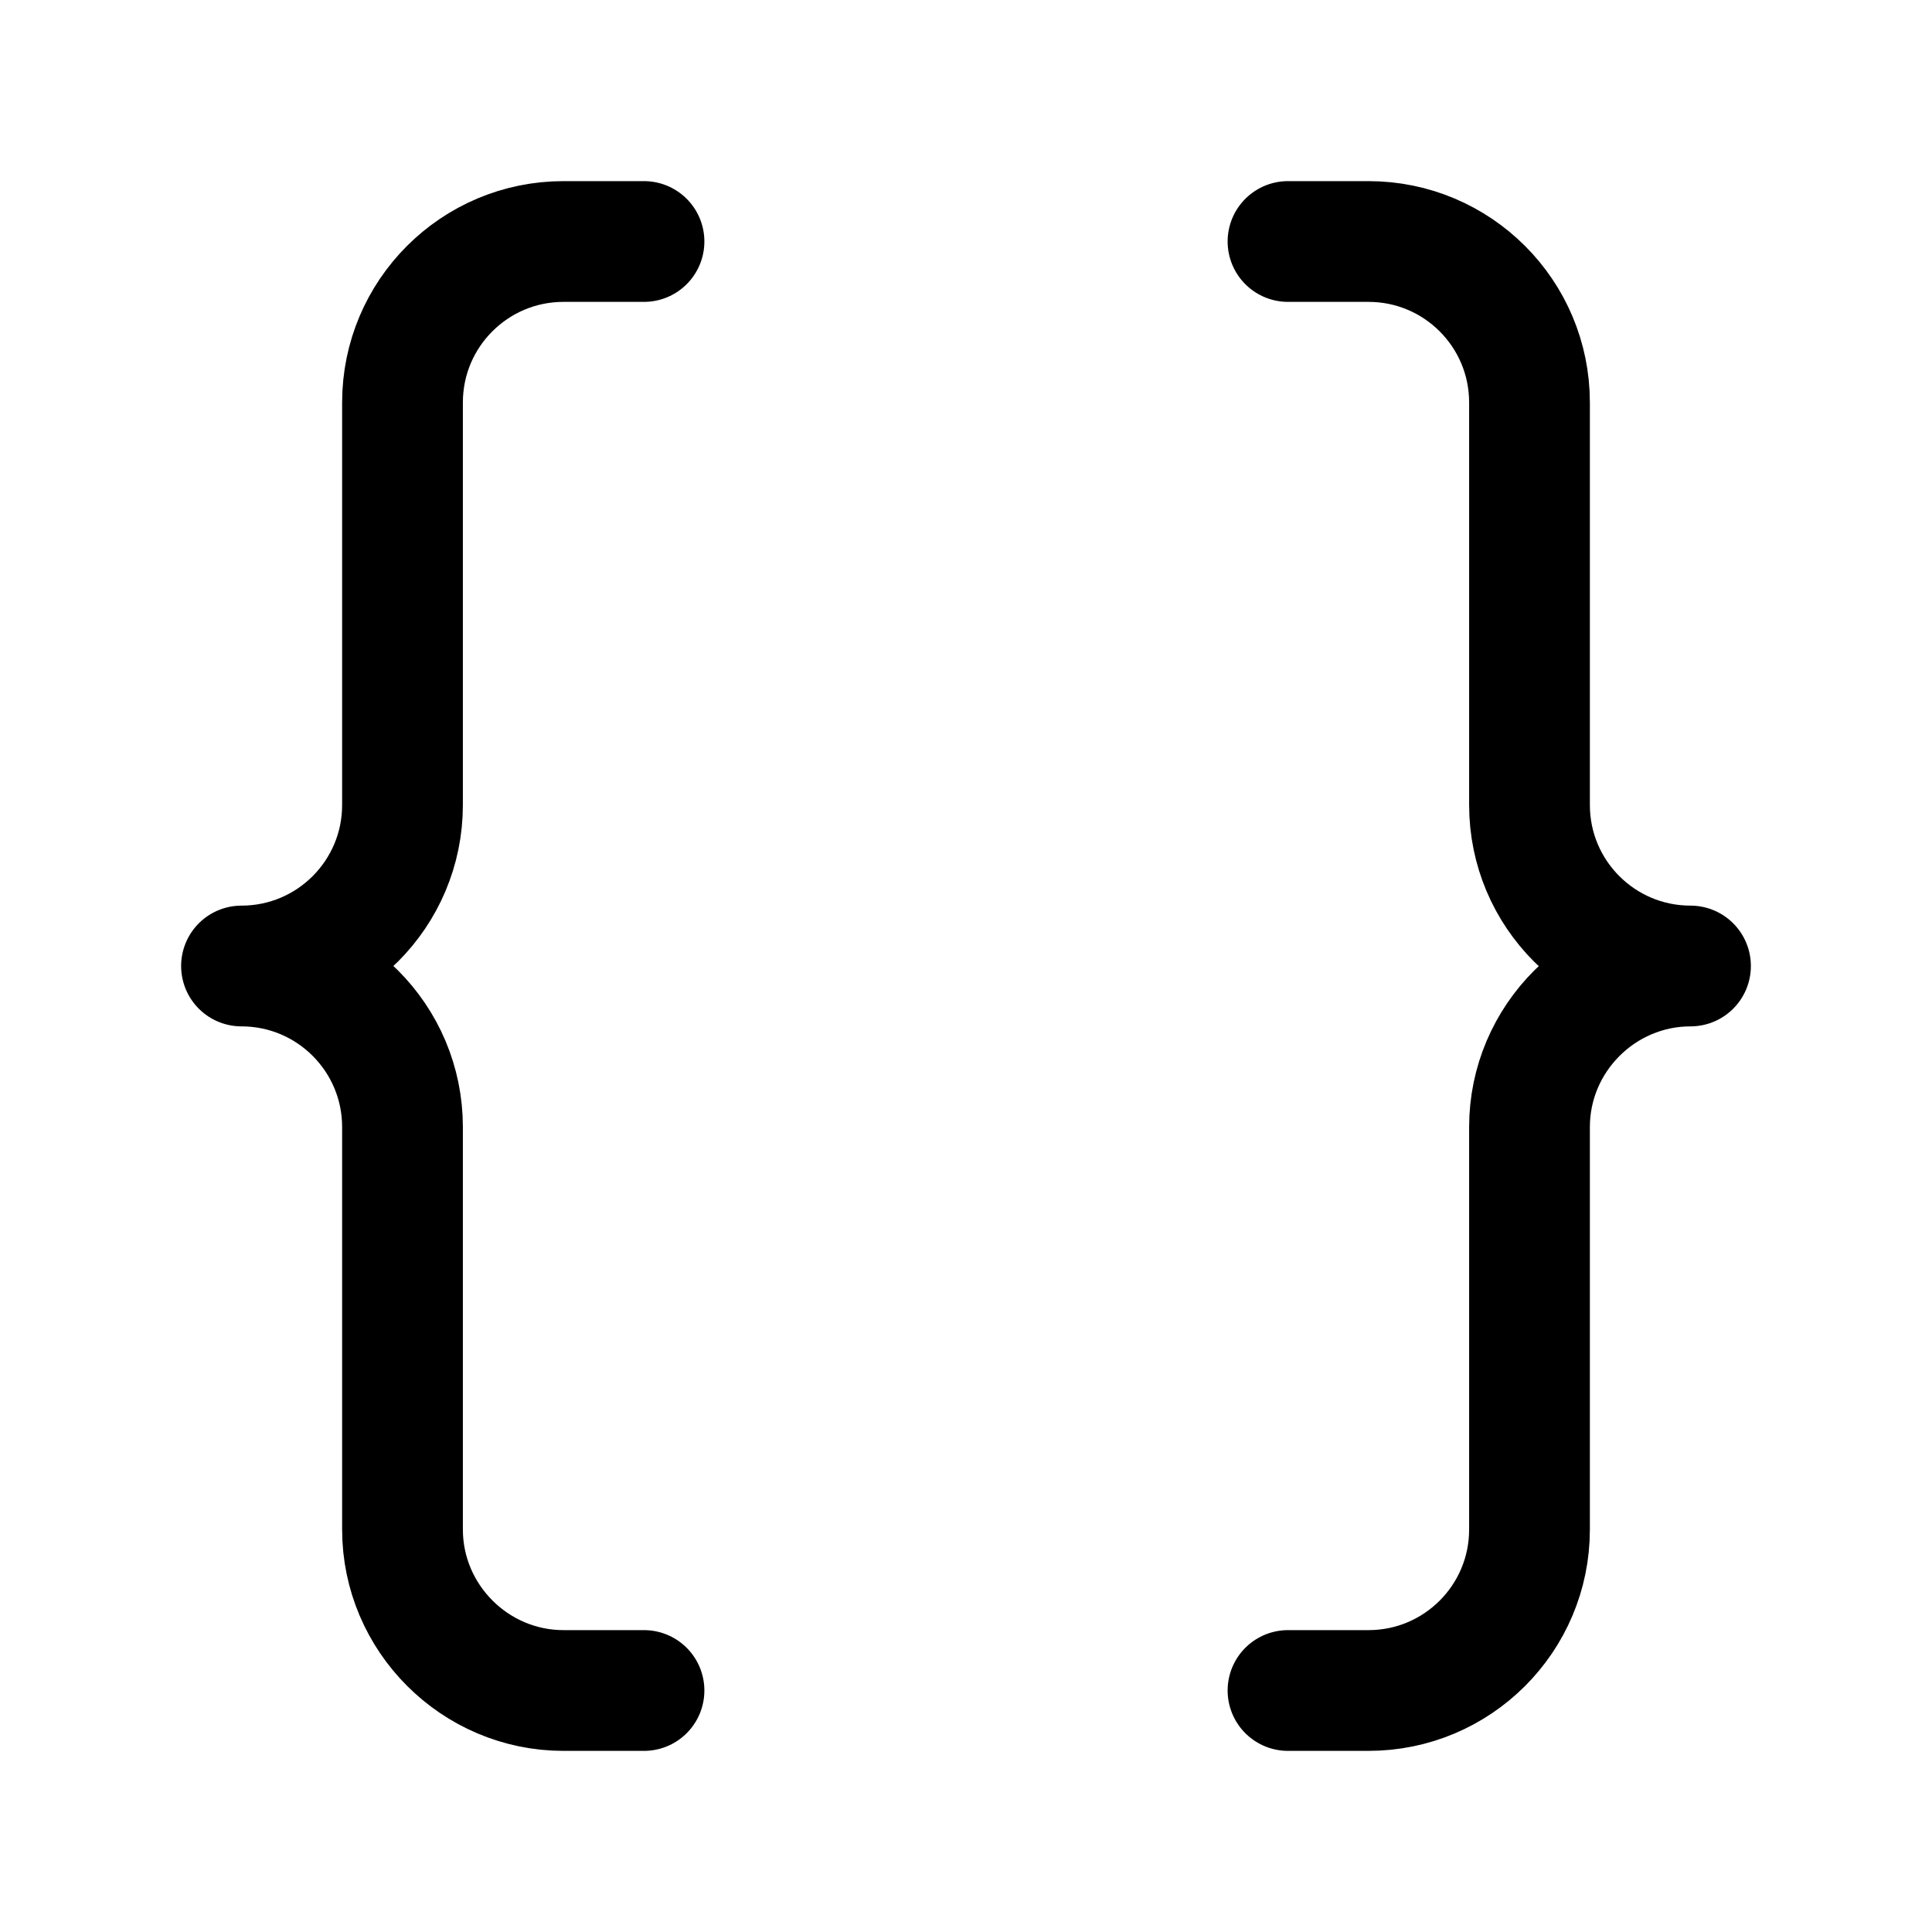
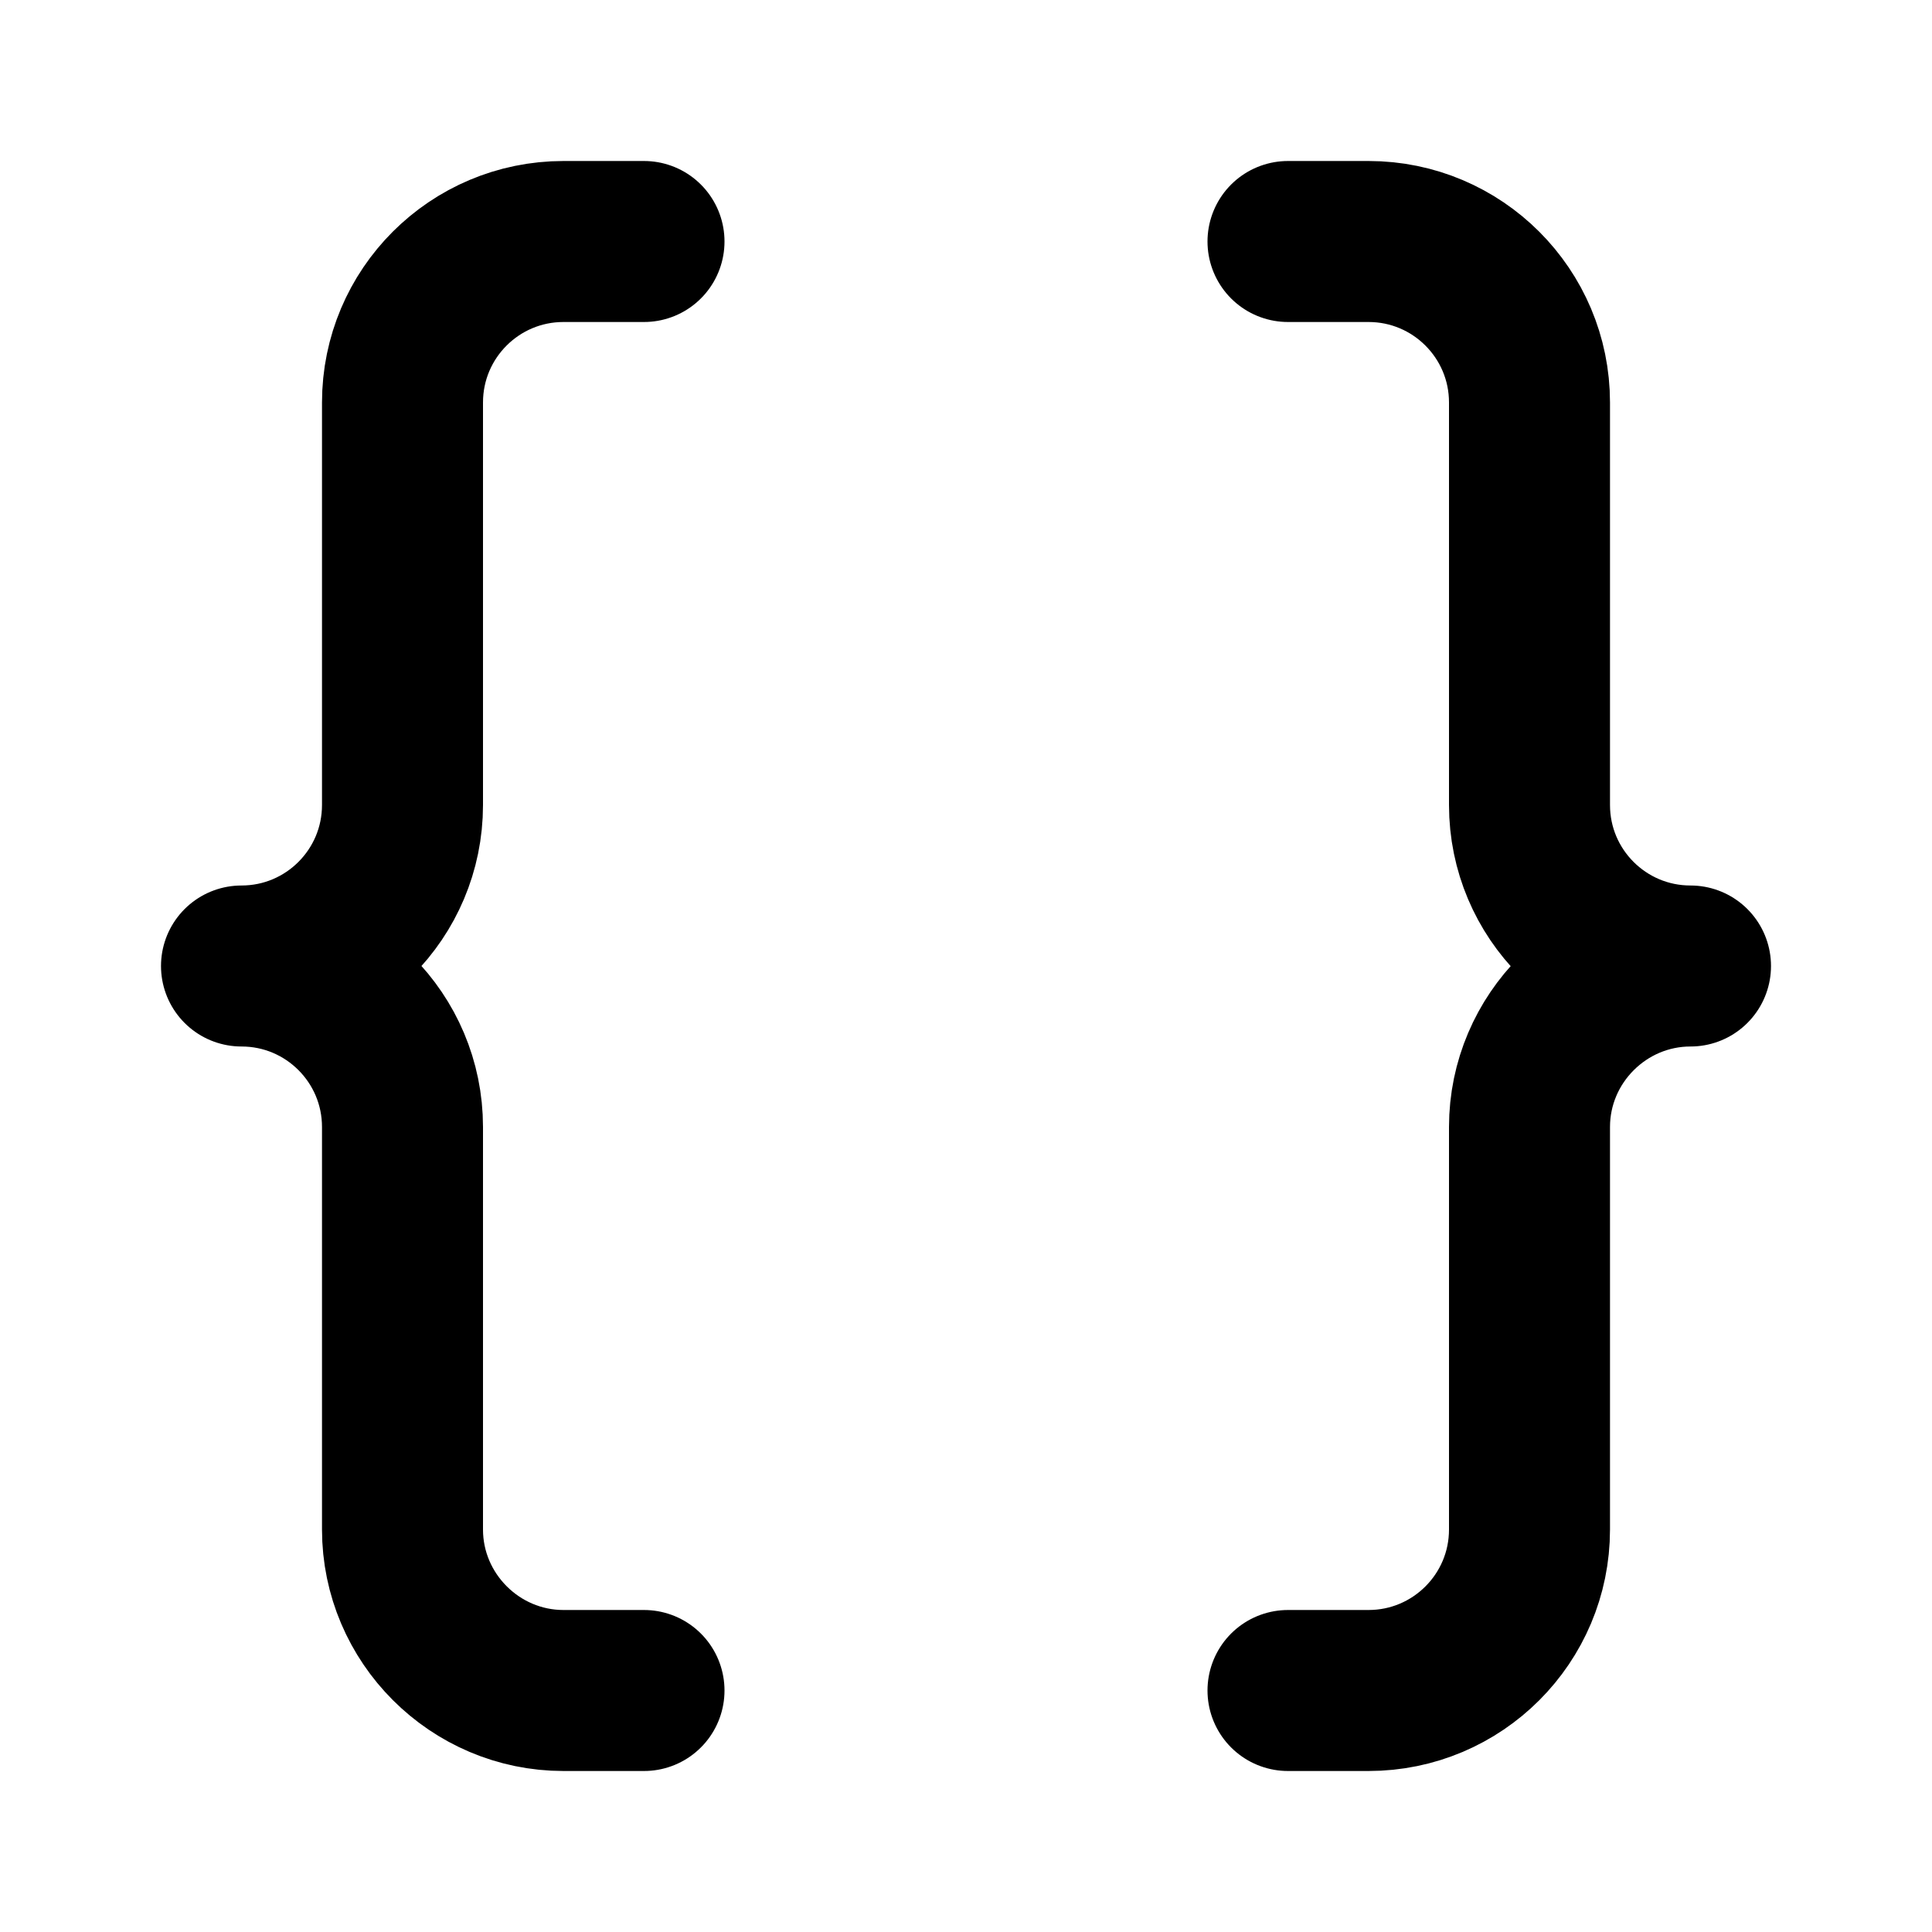
- <svg xmlns="http://www.w3.org/2000/svg" viewBox="0 0 24 24" fill="none" stroke="currentColor" stroke-width="1.5" stroke-linecap="round" stroke-linejoin="round">
+ <svg xmlns="http://www.w3.org/2000/svg" width="1.5" viewBox="0 0 24 24" fill="none" stroke="currentColor" stroke-width="2" stroke-linecap="round" stroke-linejoin="round">
  <path d="M8 3H7a2 2 0 0 0-2 2v5a2 2 0 0 1-2 2 2 2 0 0 1 2 2v5c0 1.1.9 2 2 2h1" />
  <path d="M16 21h1a2 2 0 0 0 2-2v-5c0-1.1.9-2 2-2a2 2 0 0 1-2-2V5a2 2 0 0 0-2-2h-1" />
</svg>
